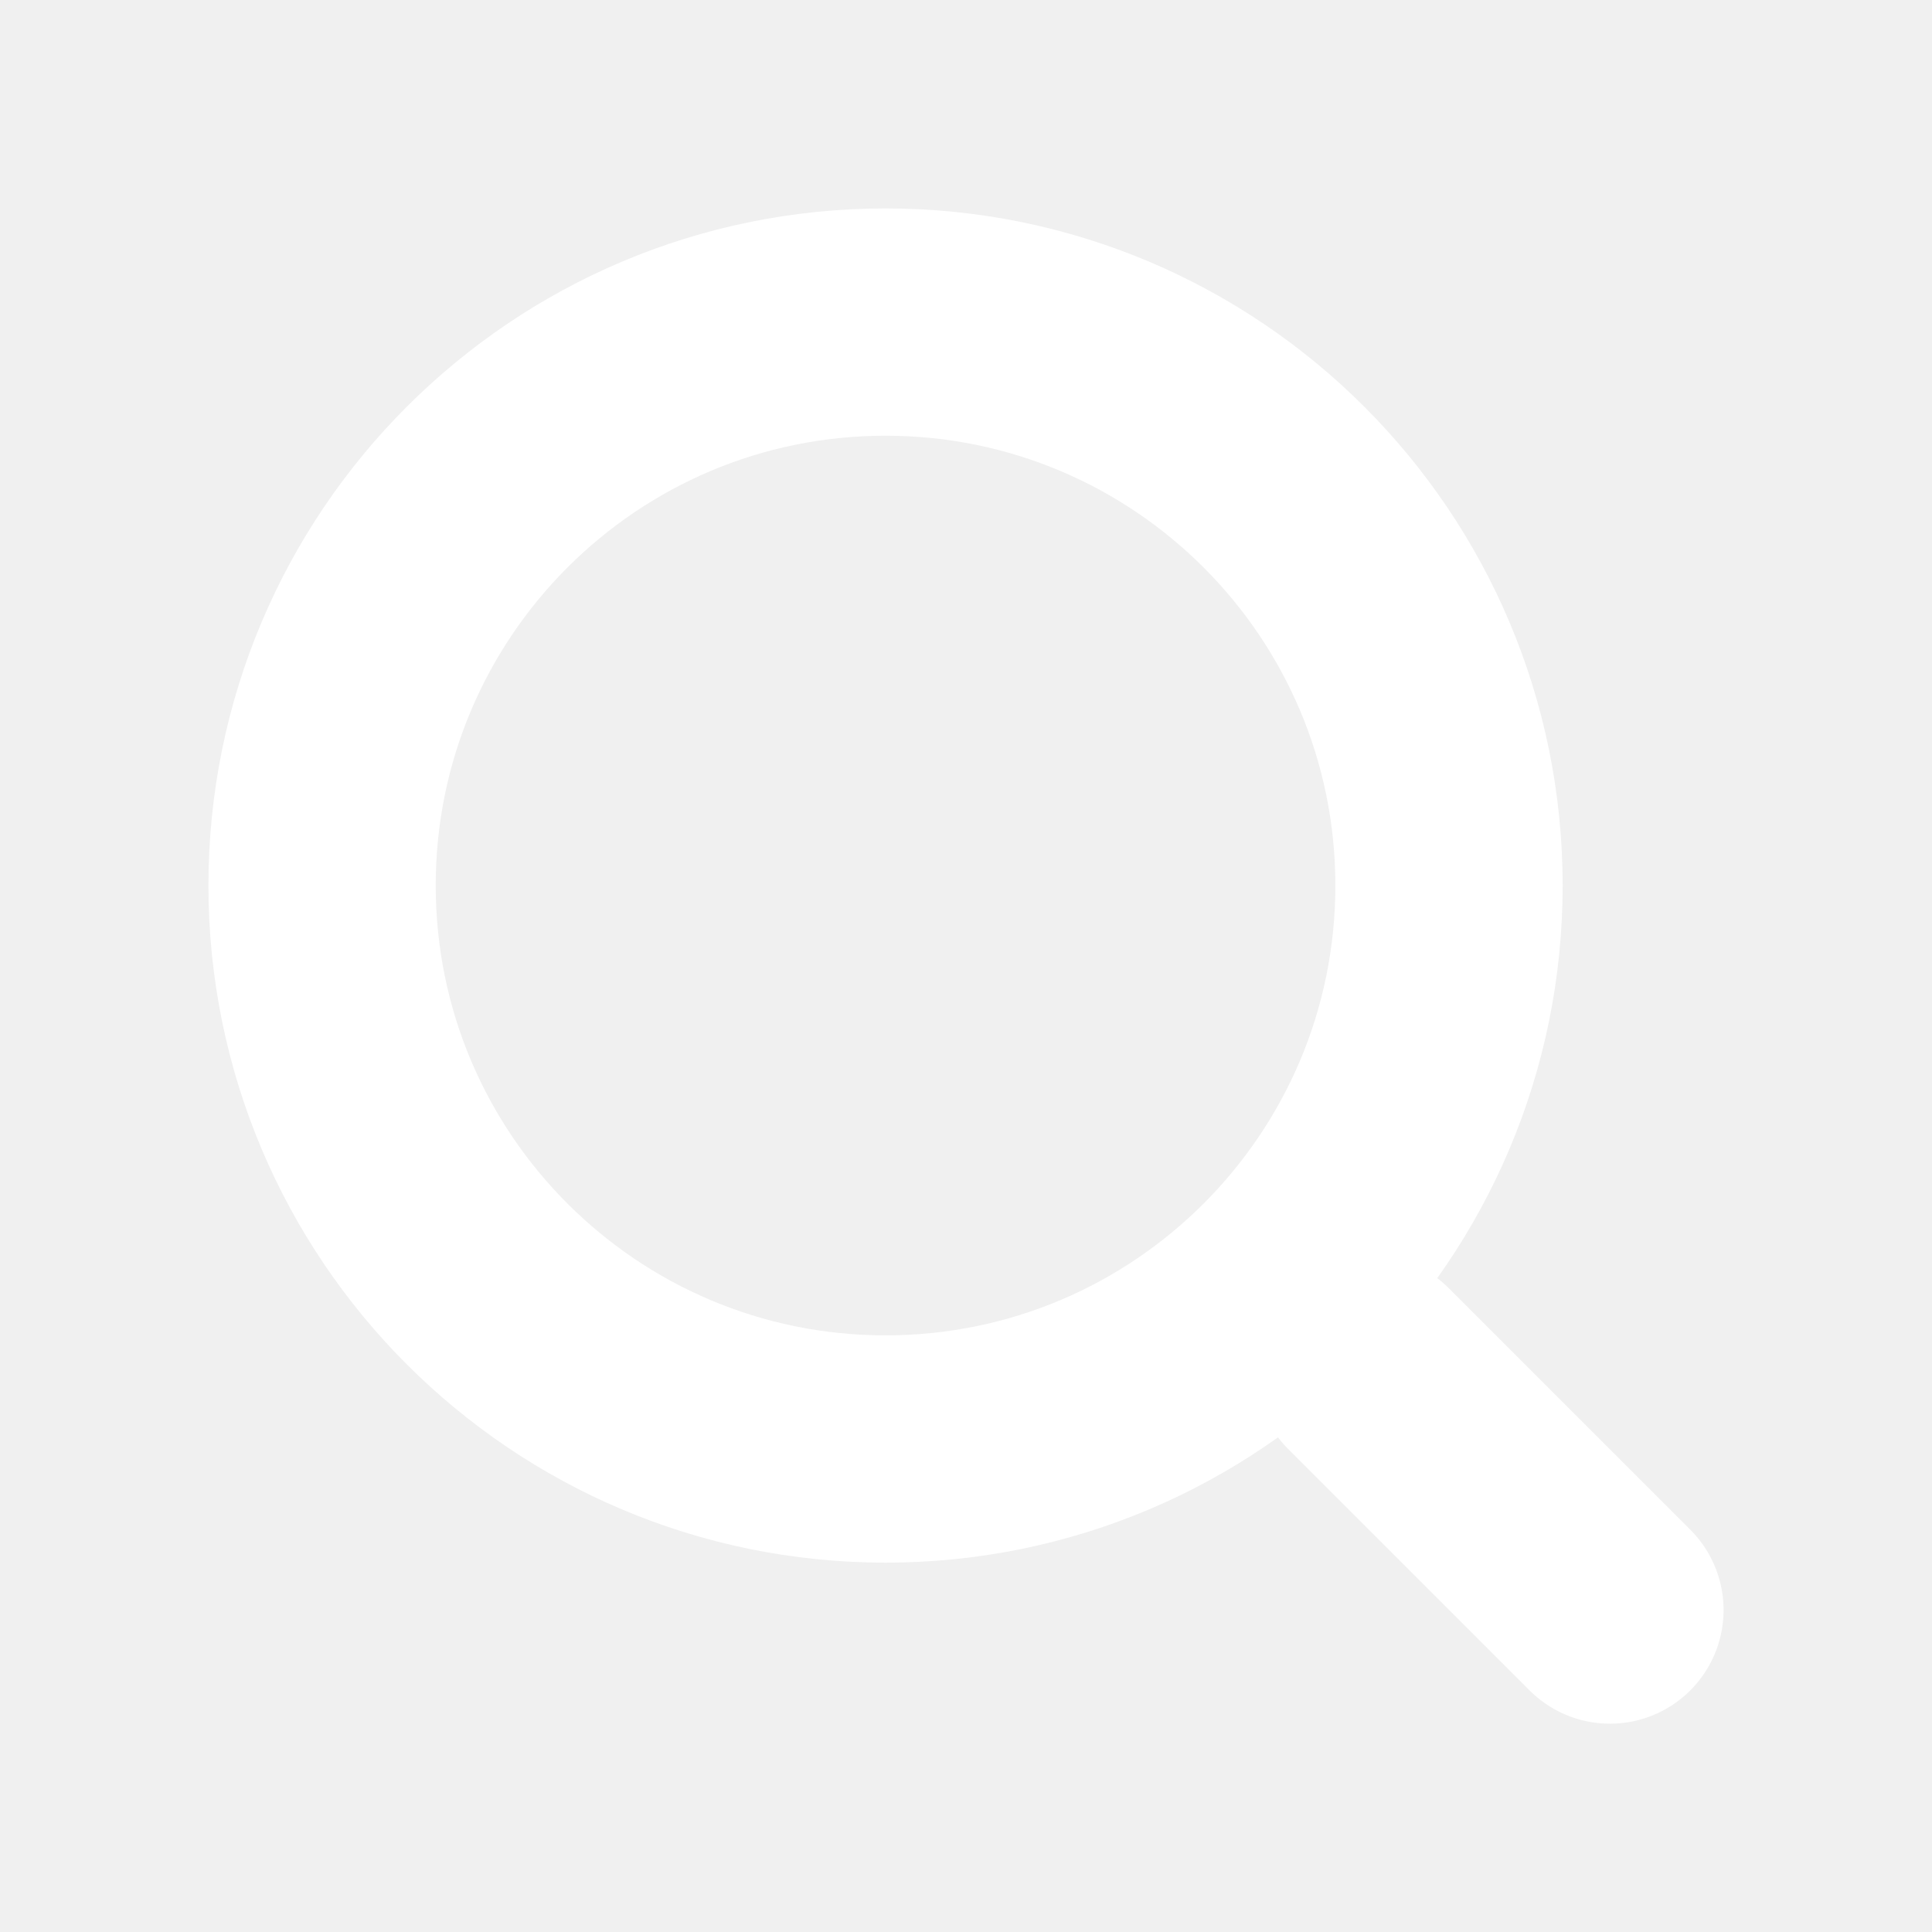
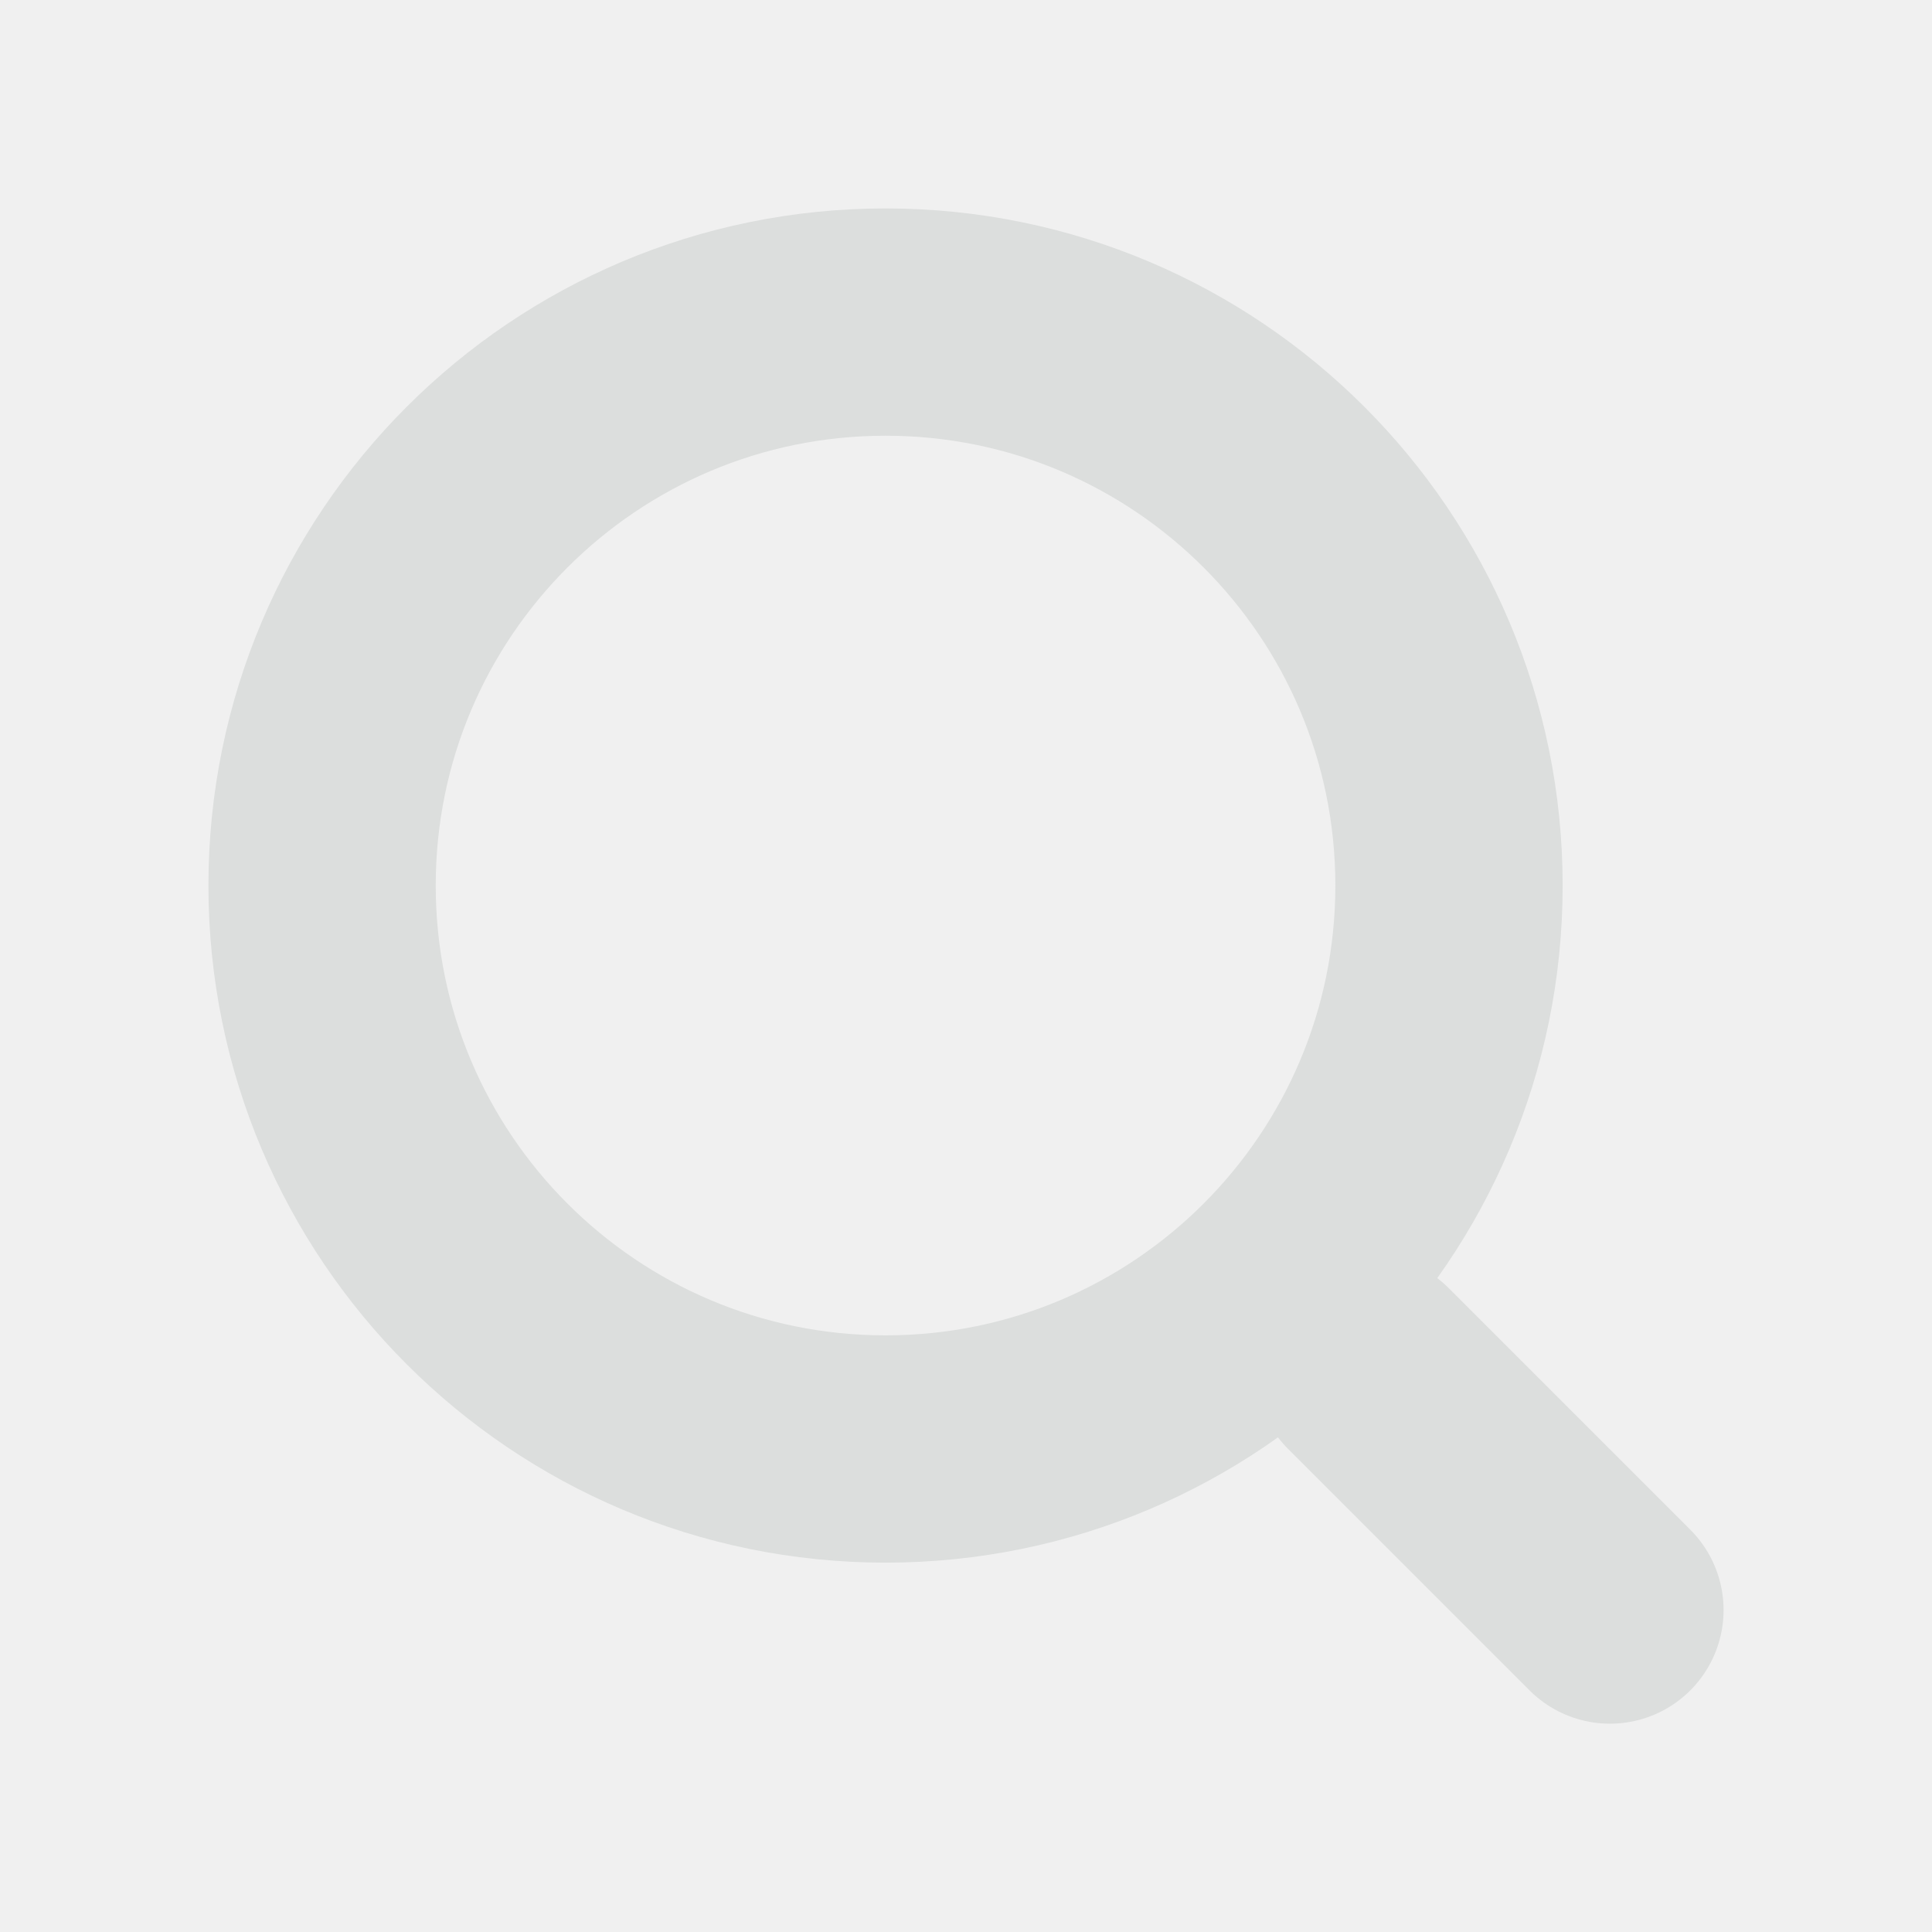
<svg xmlns="http://www.w3.org/2000/svg" width="17" height="17" viewBox="0 0 17 17" fill="none">
-   <circle cx="7.792" cy="7.792" r="4.958" stroke="white" stroke-width="2" />
-   <path d="M14.166 14.167L12.041 12.042" stroke="white" stroke-width="2" stroke-linecap="round" />
+   <circle cx="7.792" cy="7.792" r="4.958" stroke="#DCDEDD" stroke-width="2" />
+   <path d="M14.166 14.167L12.041 12.042" stroke="#DCDEDD" stroke-width="2" stroke-linecap="round" />
</svg>
